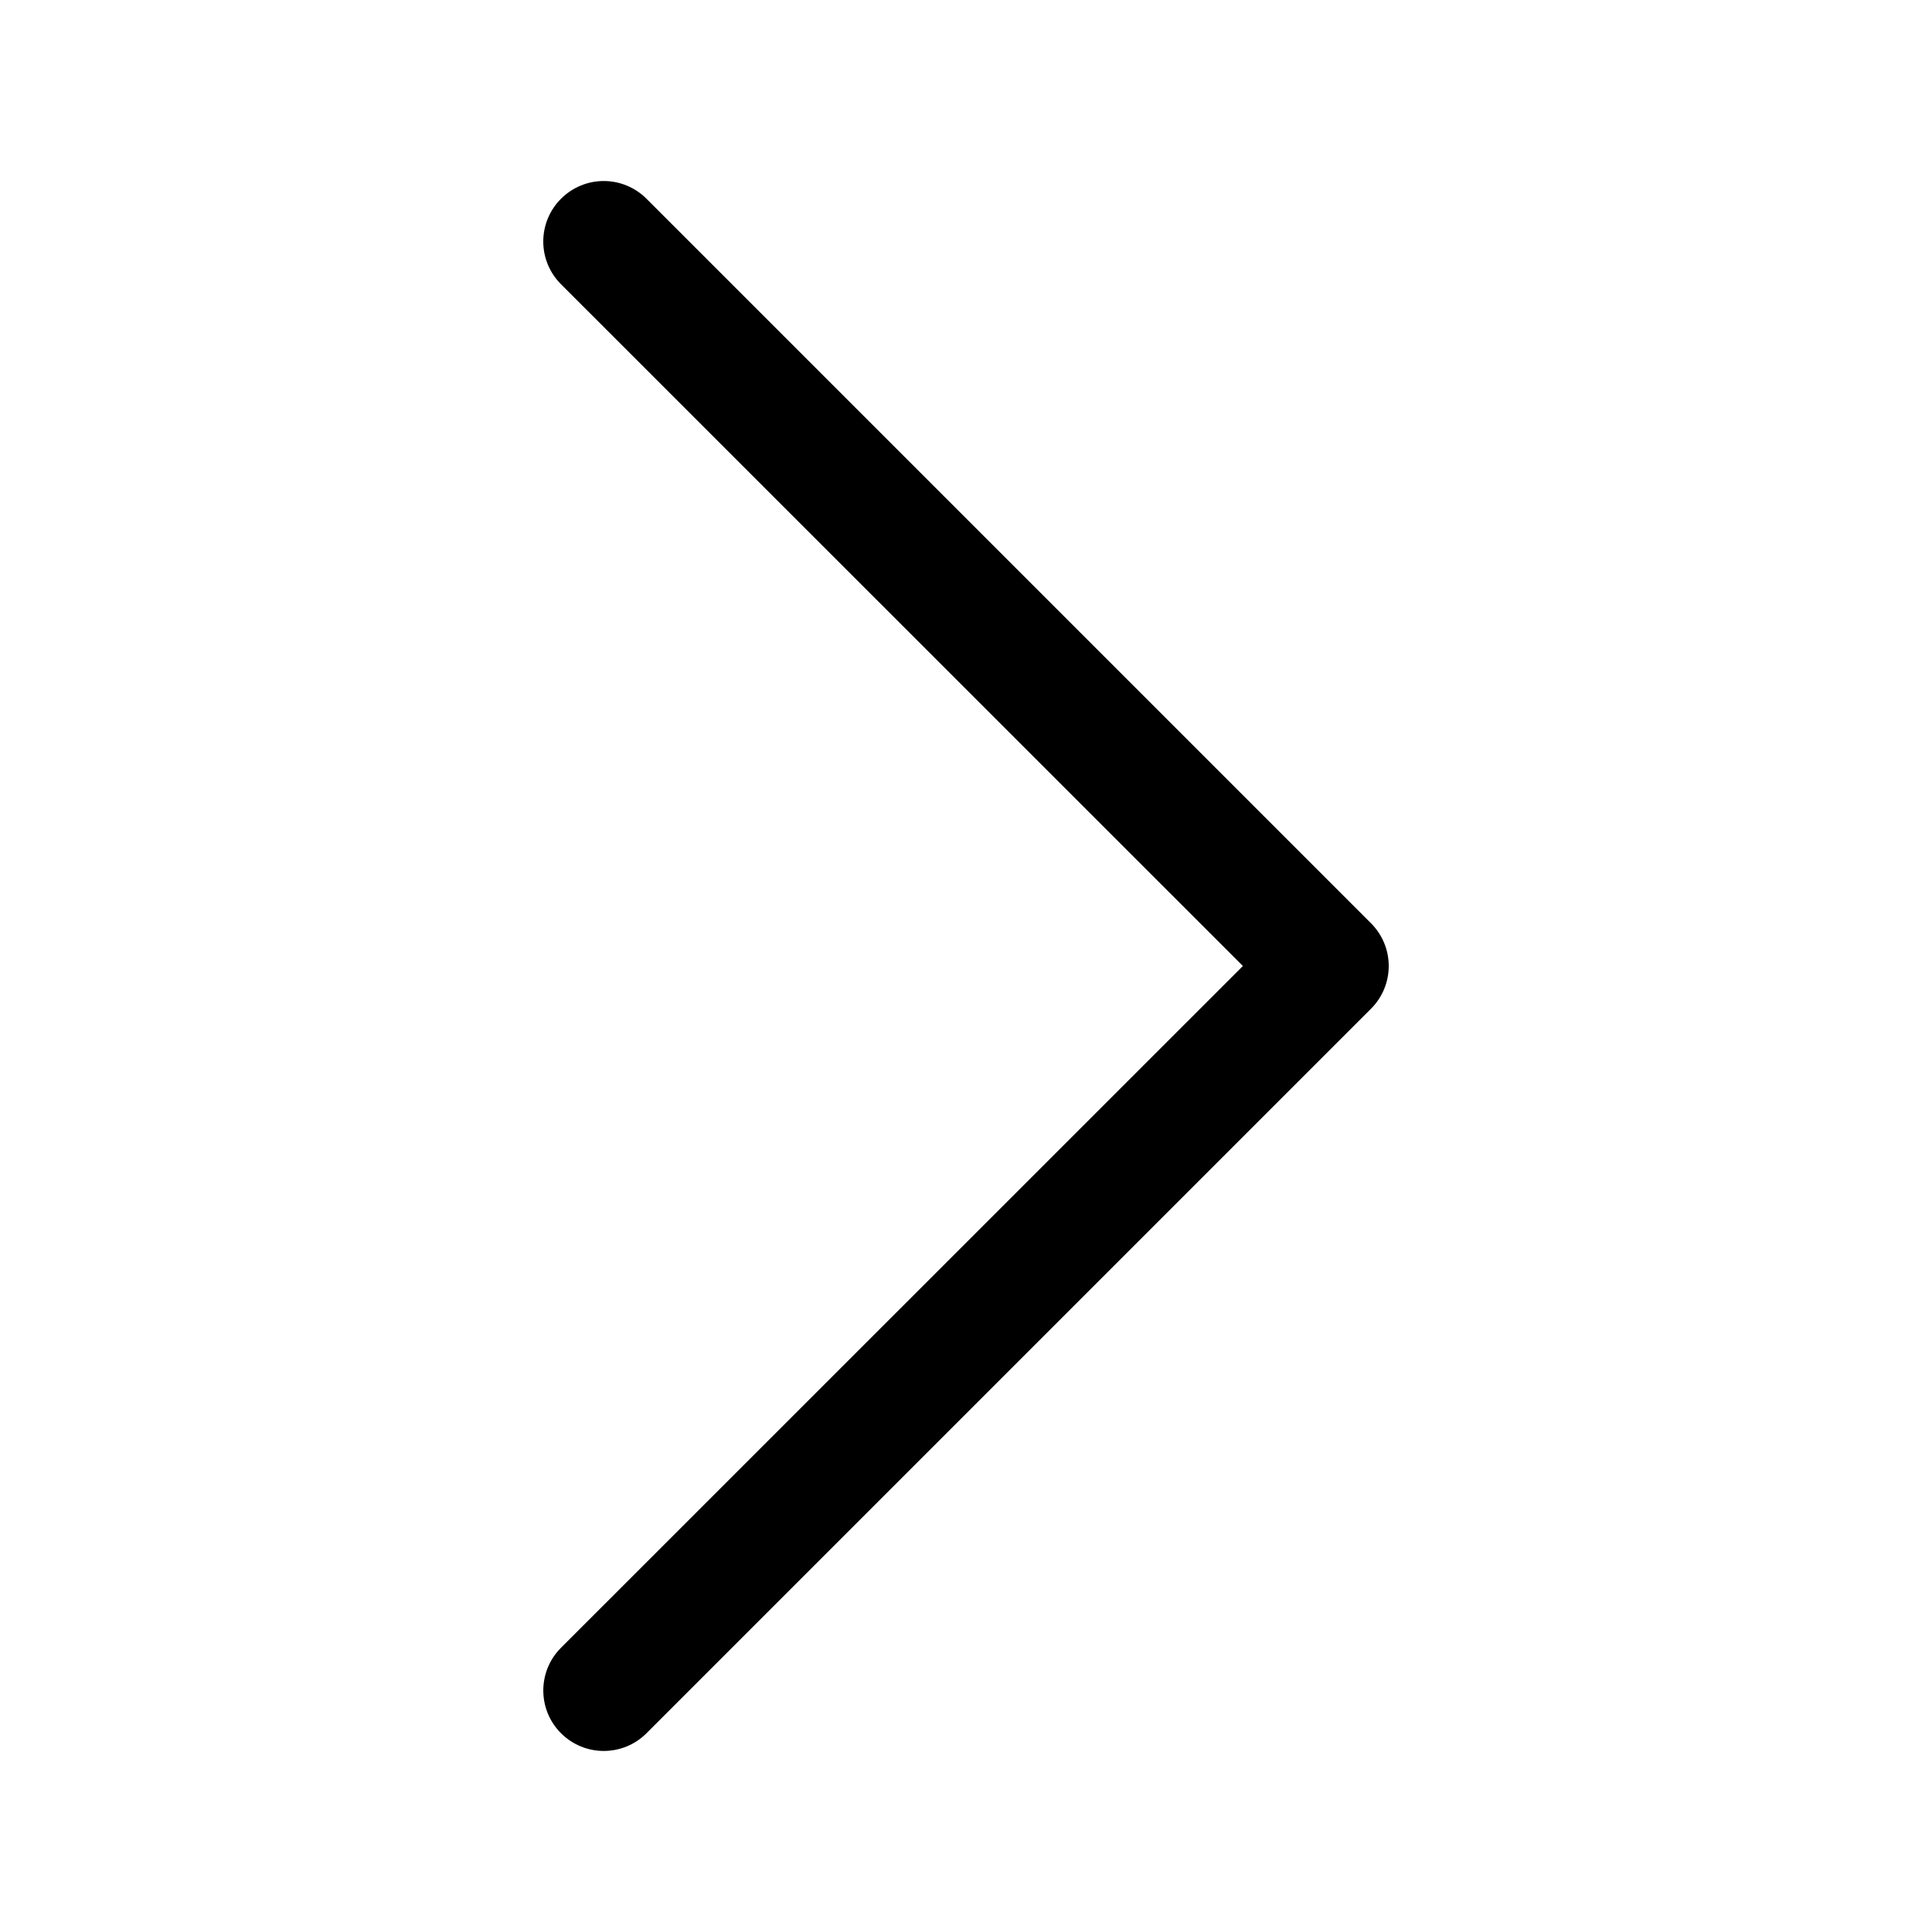
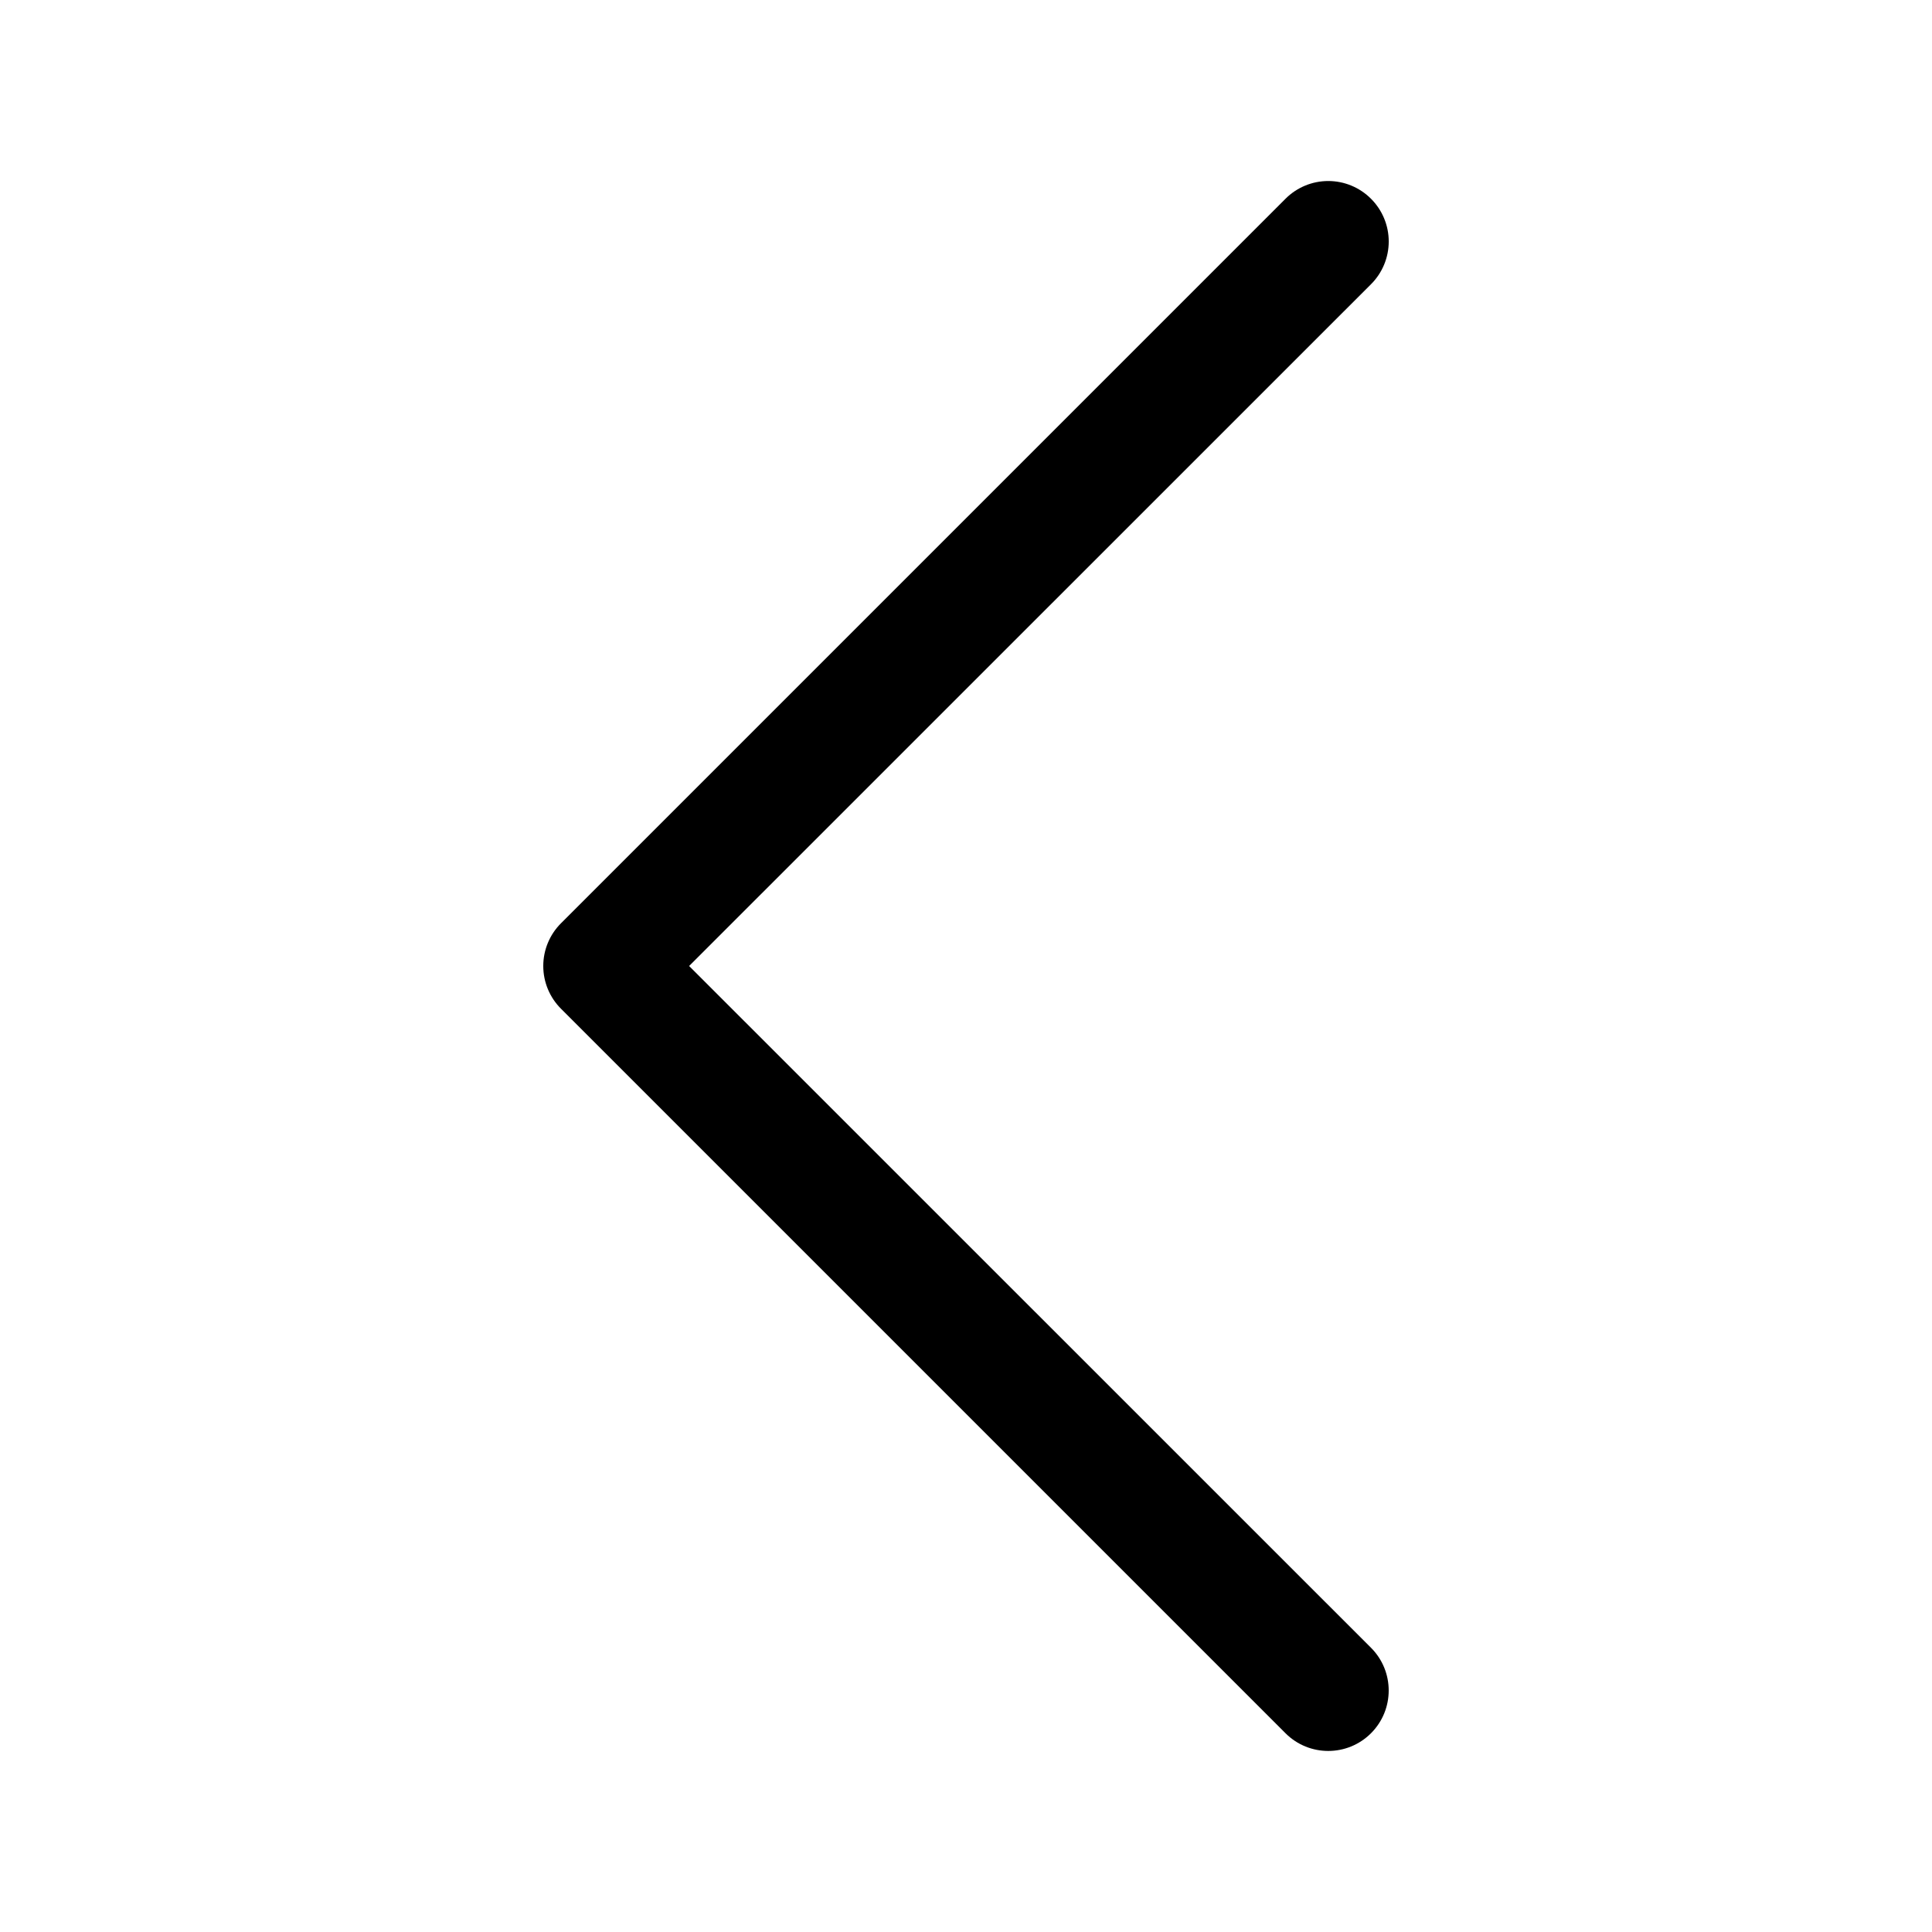
- <svg xmlns="http://www.w3.org/2000/svg" width="16px" height="16px" viewBox="0 0 16 16" version="1.1">
-   <path fill-rule="evenodd" d="M4.646 1.646a.5.5 0 0 1 .708 0l6 6a.5.5 0 0 1 0 .708l-6 6a.5.5 0 0 1-.708-.708L10.293 8 4.646 2.354a.5.5 0 0 1 0-.708" />
+ <svg xmlns="http://www.w3.org/2000/svg" width="16px" height="16px" viewBox="0 0 16 16" version="1.1">2
+   <path fill-rule="evenodd" d="M11.354 1.646a.5.5 0 0 1 0 .708L5.707 8l5.647 5.646a.5.5 0 0 1-.708.708l-6-6a.5.5 0 0 1 0-.708l6-6a.5.5 0 0 1 .708 0" />
</svg>
